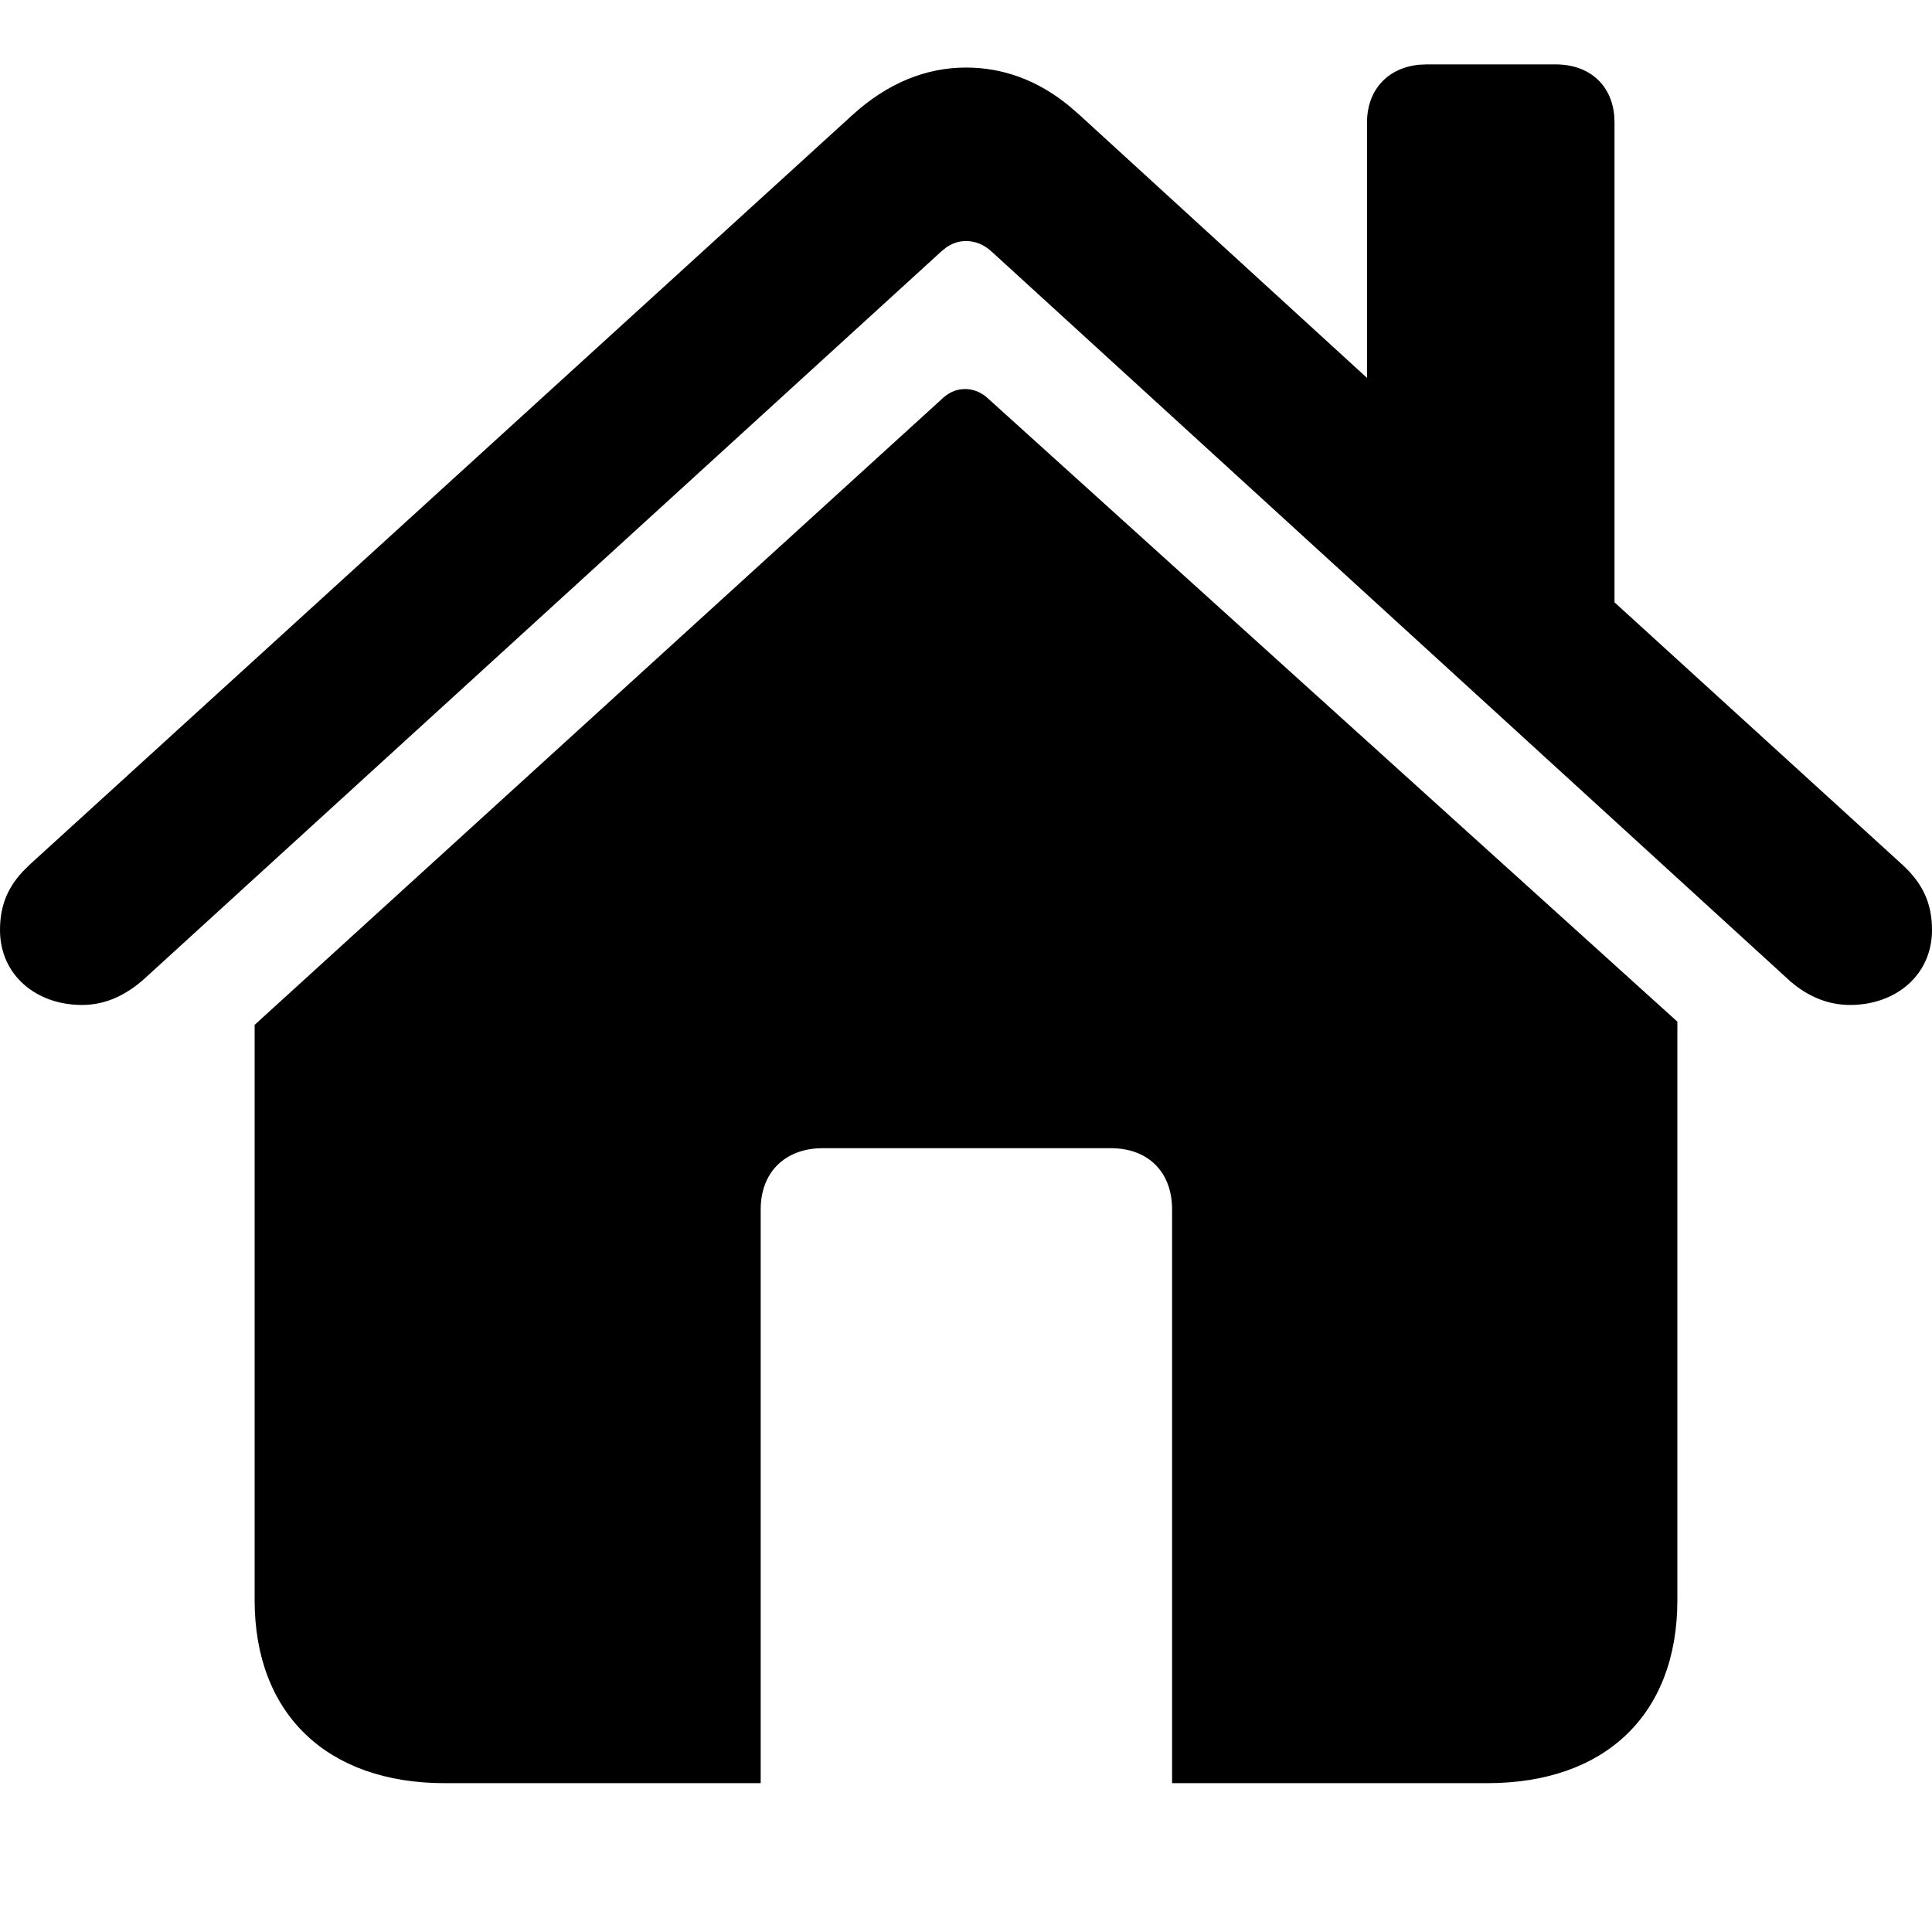
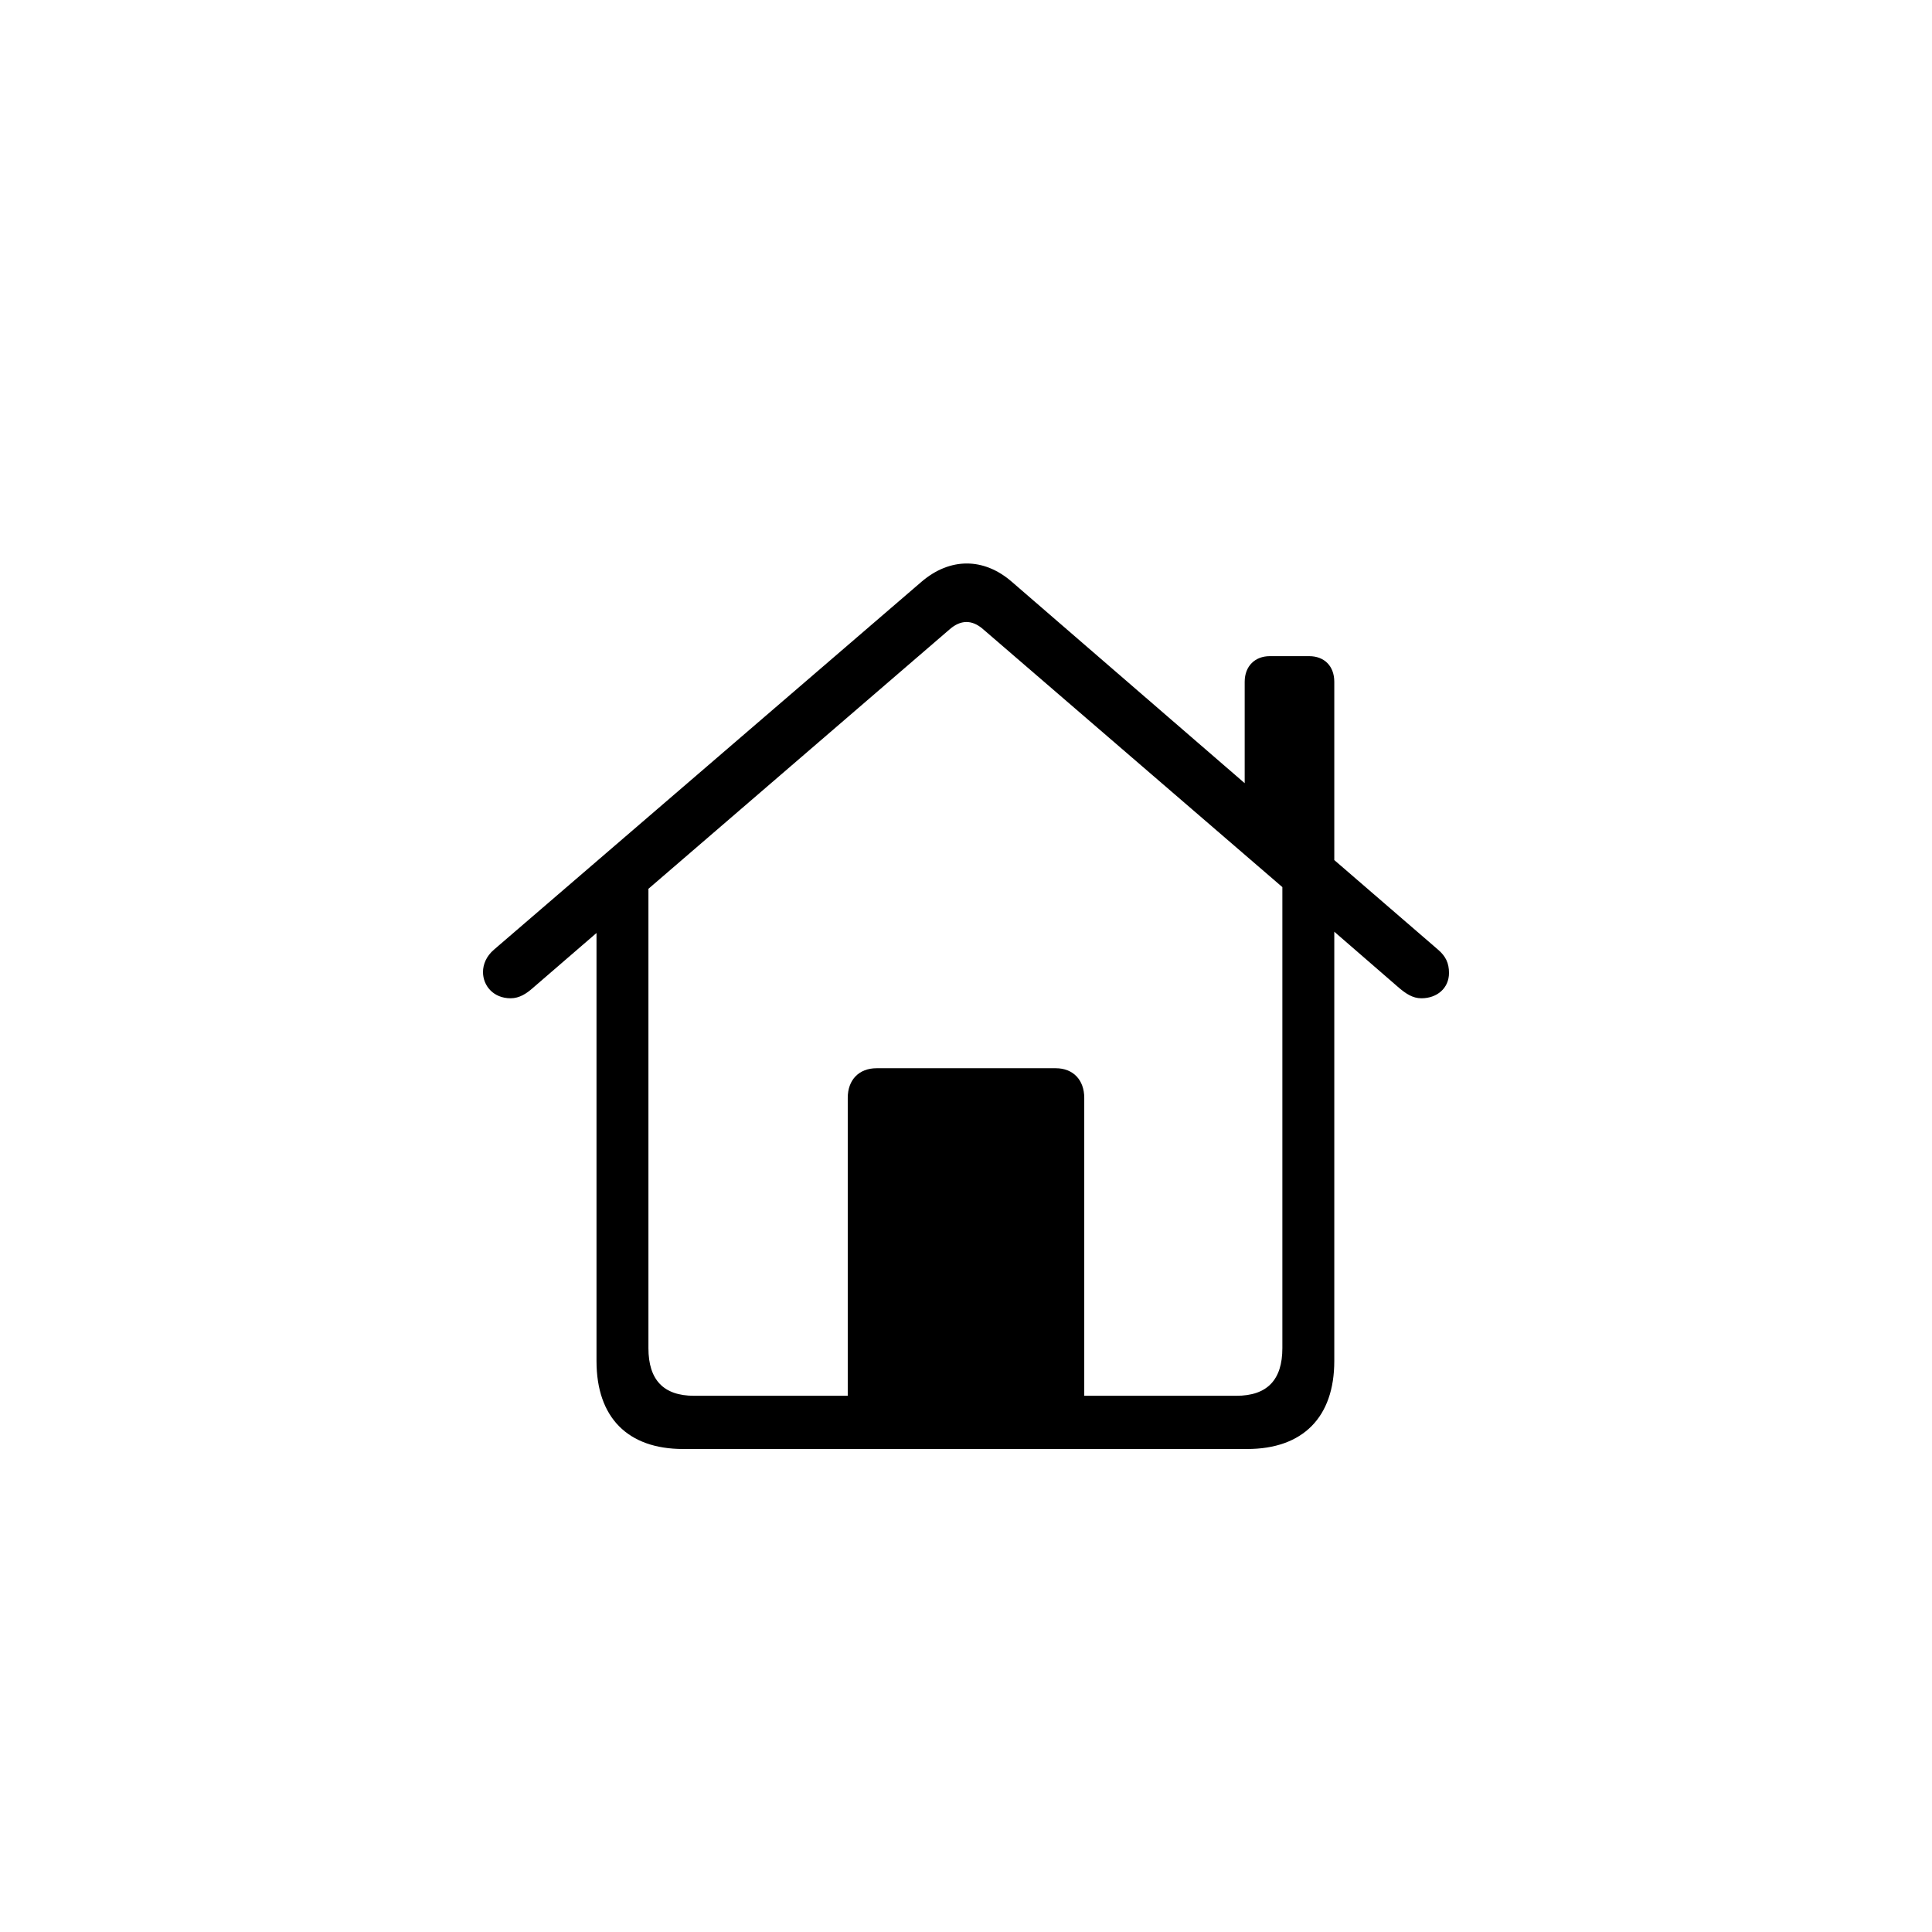
- <svg xmlns="http://www.w3.org/2000/svg" width="30" height="30" viewbox="0 0 30 30" code="80987" transform="">
-   <path d="M14.988 6.041C15.111 6.041 15.247 6.091 15.358 6.202L26.046 15.864 26.046 24.847C26.046 26.614 24.934 27.689 23.093 27.689L18.2 27.689 18.2 18.78C18.2 18.199 17.829 17.829 17.249 17.829L12.776 17.829C12.195 17.829 11.812 18.199 11.812 18.78L11.812 27.689 6.907 27.689C5.078 27.689 3.954 26.614 3.954 24.847L3.954 15.914 14.605 6.214C14.728 6.091 14.852 6.041 14.988 6.041ZM22.154 1L24.156 1C24.672 1 25.018 1.309 25.065 1.788L25.07 1.902 25.07 9.353 29.543 13.43C29.864 13.727 30 14.035 30 14.443 30 15.135 29.444 15.605 28.727 15.605 28.371 15.605 28.061 15.463 27.799 15.237L15.395 3.904C15.272 3.792 15.136 3.743 15 3.743 14.891 3.743 14.79 3.775 14.691 3.844L14.617 3.904 2.311 15.135C2.014 15.419 1.68 15.605 1.273 15.605 0.556 15.605 0 15.135 0 14.443 0 14.086 0.104 13.805 0.345 13.542L0.457 13.43 13.245 1.778C13.777 1.297 14.37 1.049 15 1.049 15.567 1.049 16.104 1.24 16.593 1.638L16.755 1.778 21.227 5.868 21.227 1.902C21.227 1.397 21.547 1.052 22.038 1.005L22.154 1 24.156 1 22.154 1Z" />
+ <svg xmlns="http://www.w3.org/2000/svg" width="24" height="24" viewbox="0 0 24 24" code="82346" transform="">
+   <path d="M8.486 18H15.493C16.185 18 16.575 17.605 16.575 16.907V11.574L17.381 12.273C17.464 12.342 17.547 12.401 17.657 12.401 17.849 12.401 18 12.278 18 12.086 18 11.963 17.958 11.878 17.865 11.798L16.575 10.684V8.47C16.575 8.273 16.45 8.151 16.263 8.151H15.774C15.592 8.151 15.462 8.273 15.462 8.47V9.729L12.57 7.228C12.221 6.924 11.8 6.924 11.446 7.228L6.135 11.798C6.042 11.878 6 11.979 6 12.075 6 12.246 6.13 12.401 6.343 12.401 6.453 12.401 6.541 12.342 6.619 12.273L7.41 11.59V16.907C7.41 17.611 7.8 18 8.486 18ZM13.469 13.638C13.469 13.414 13.329 13.27 13.116 13.27H10.889C10.671 13.27 10.531 13.414 10.531 13.638V17.339H8.622C8.242 17.339 8.055 17.141 8.055 16.747V11.041L11.8 7.815C11.93 7.703 12.07 7.692 12.211 7.815L15.93 11.02V16.747C15.93 17.141 15.742 17.339 15.358 17.339H13.469V13.638Z" />
</svg>
